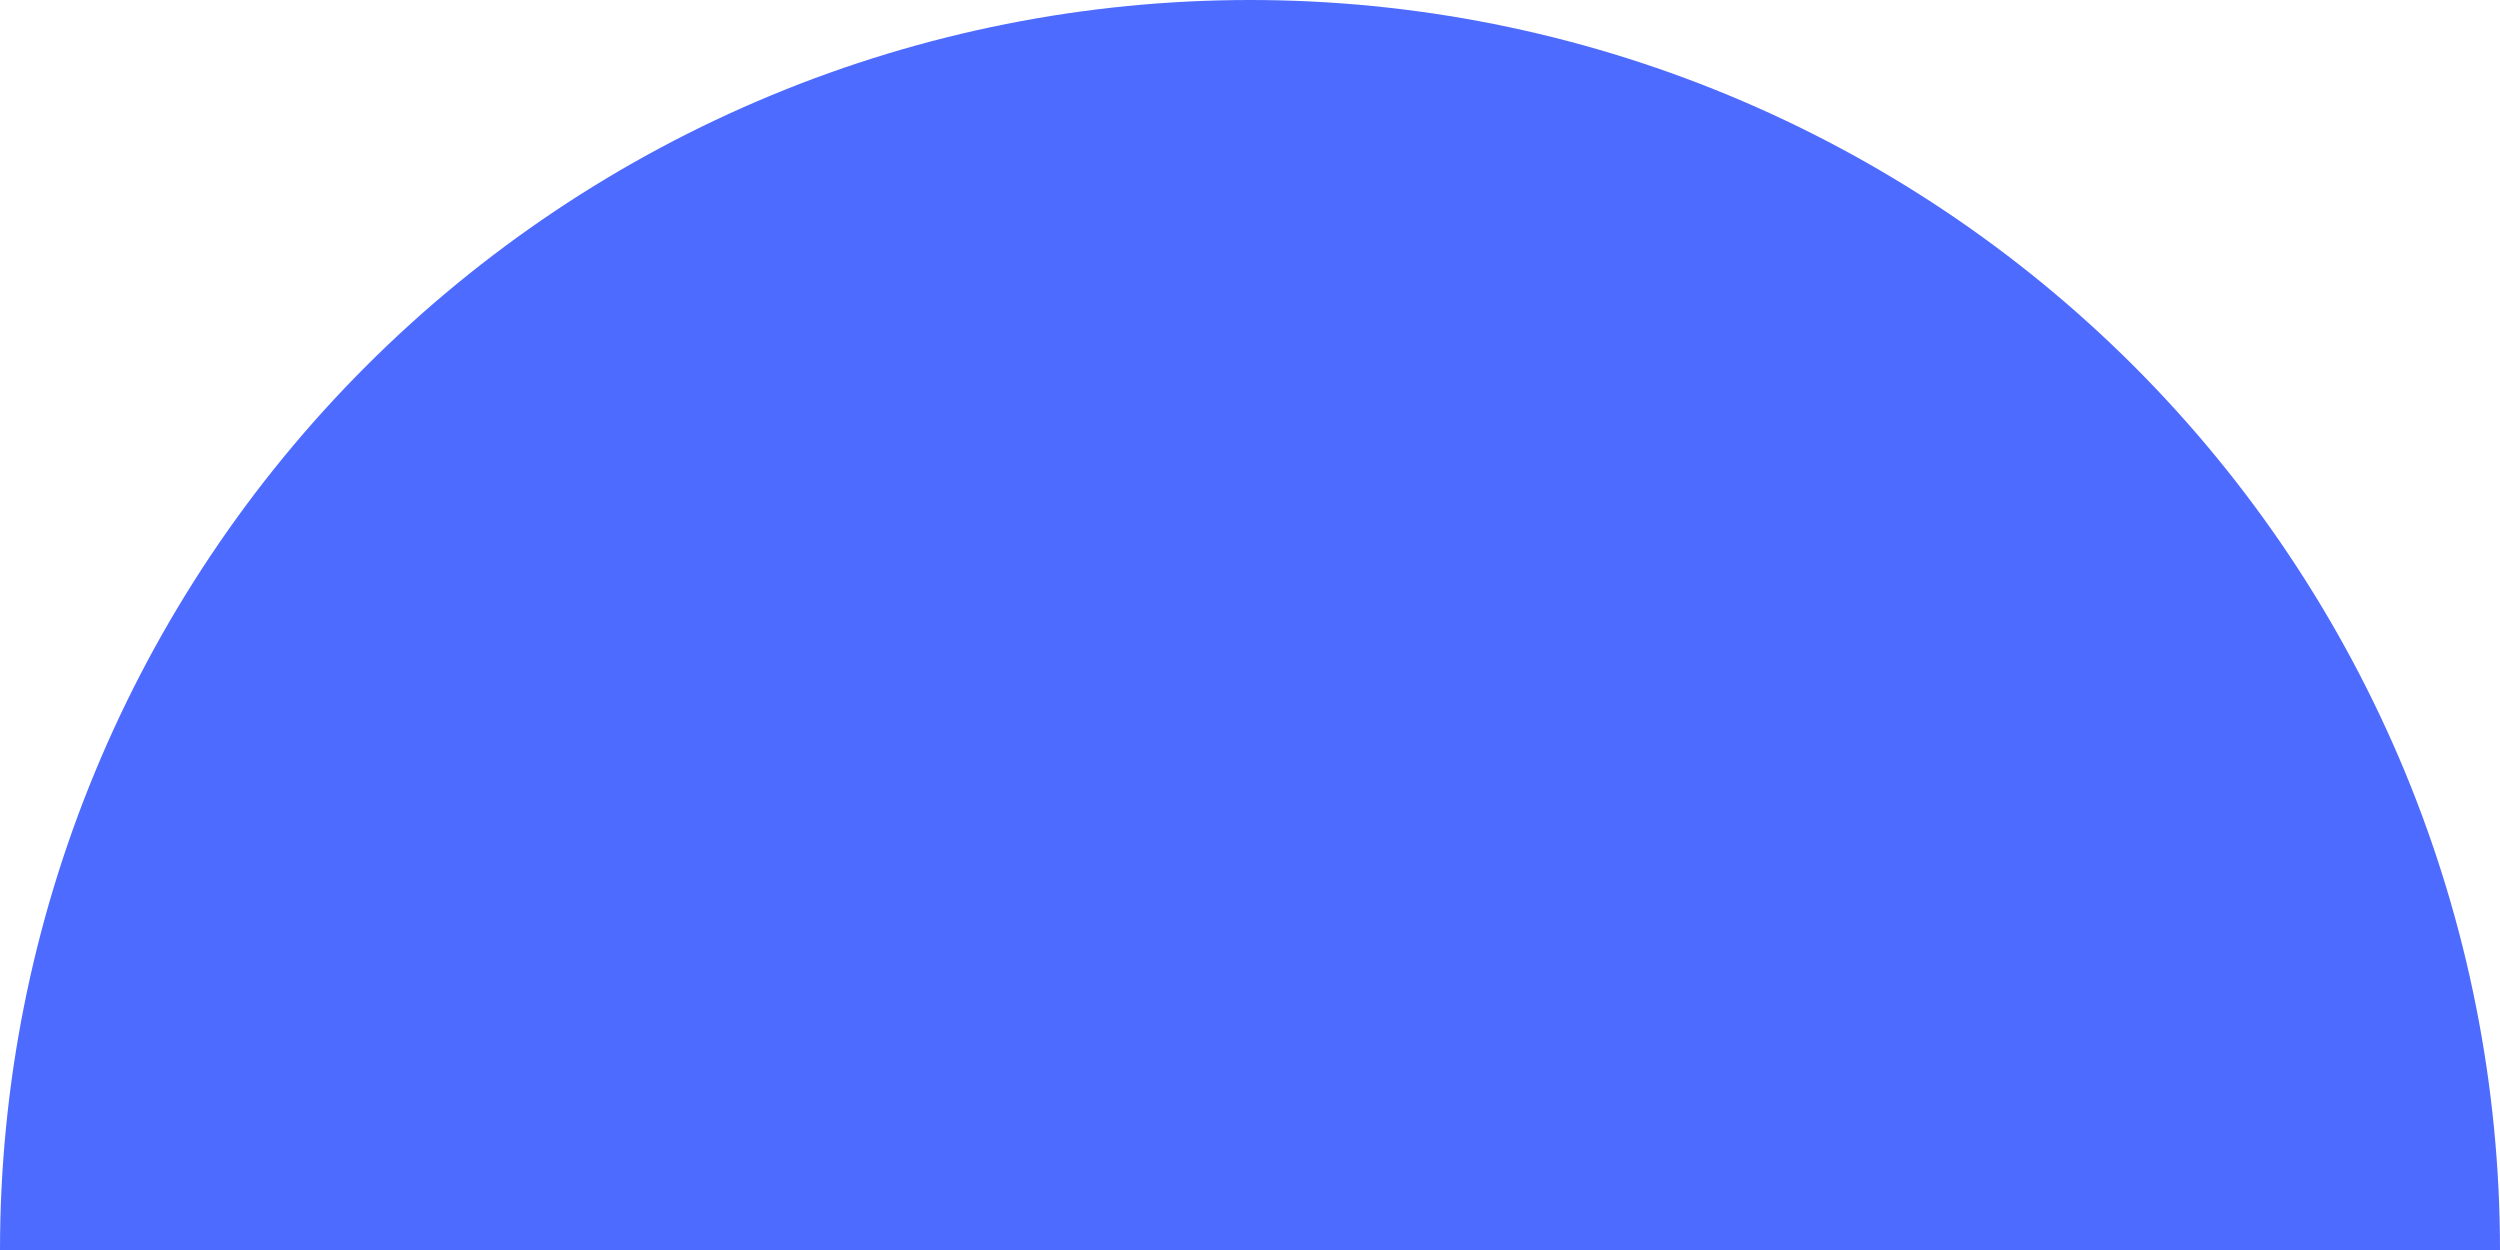
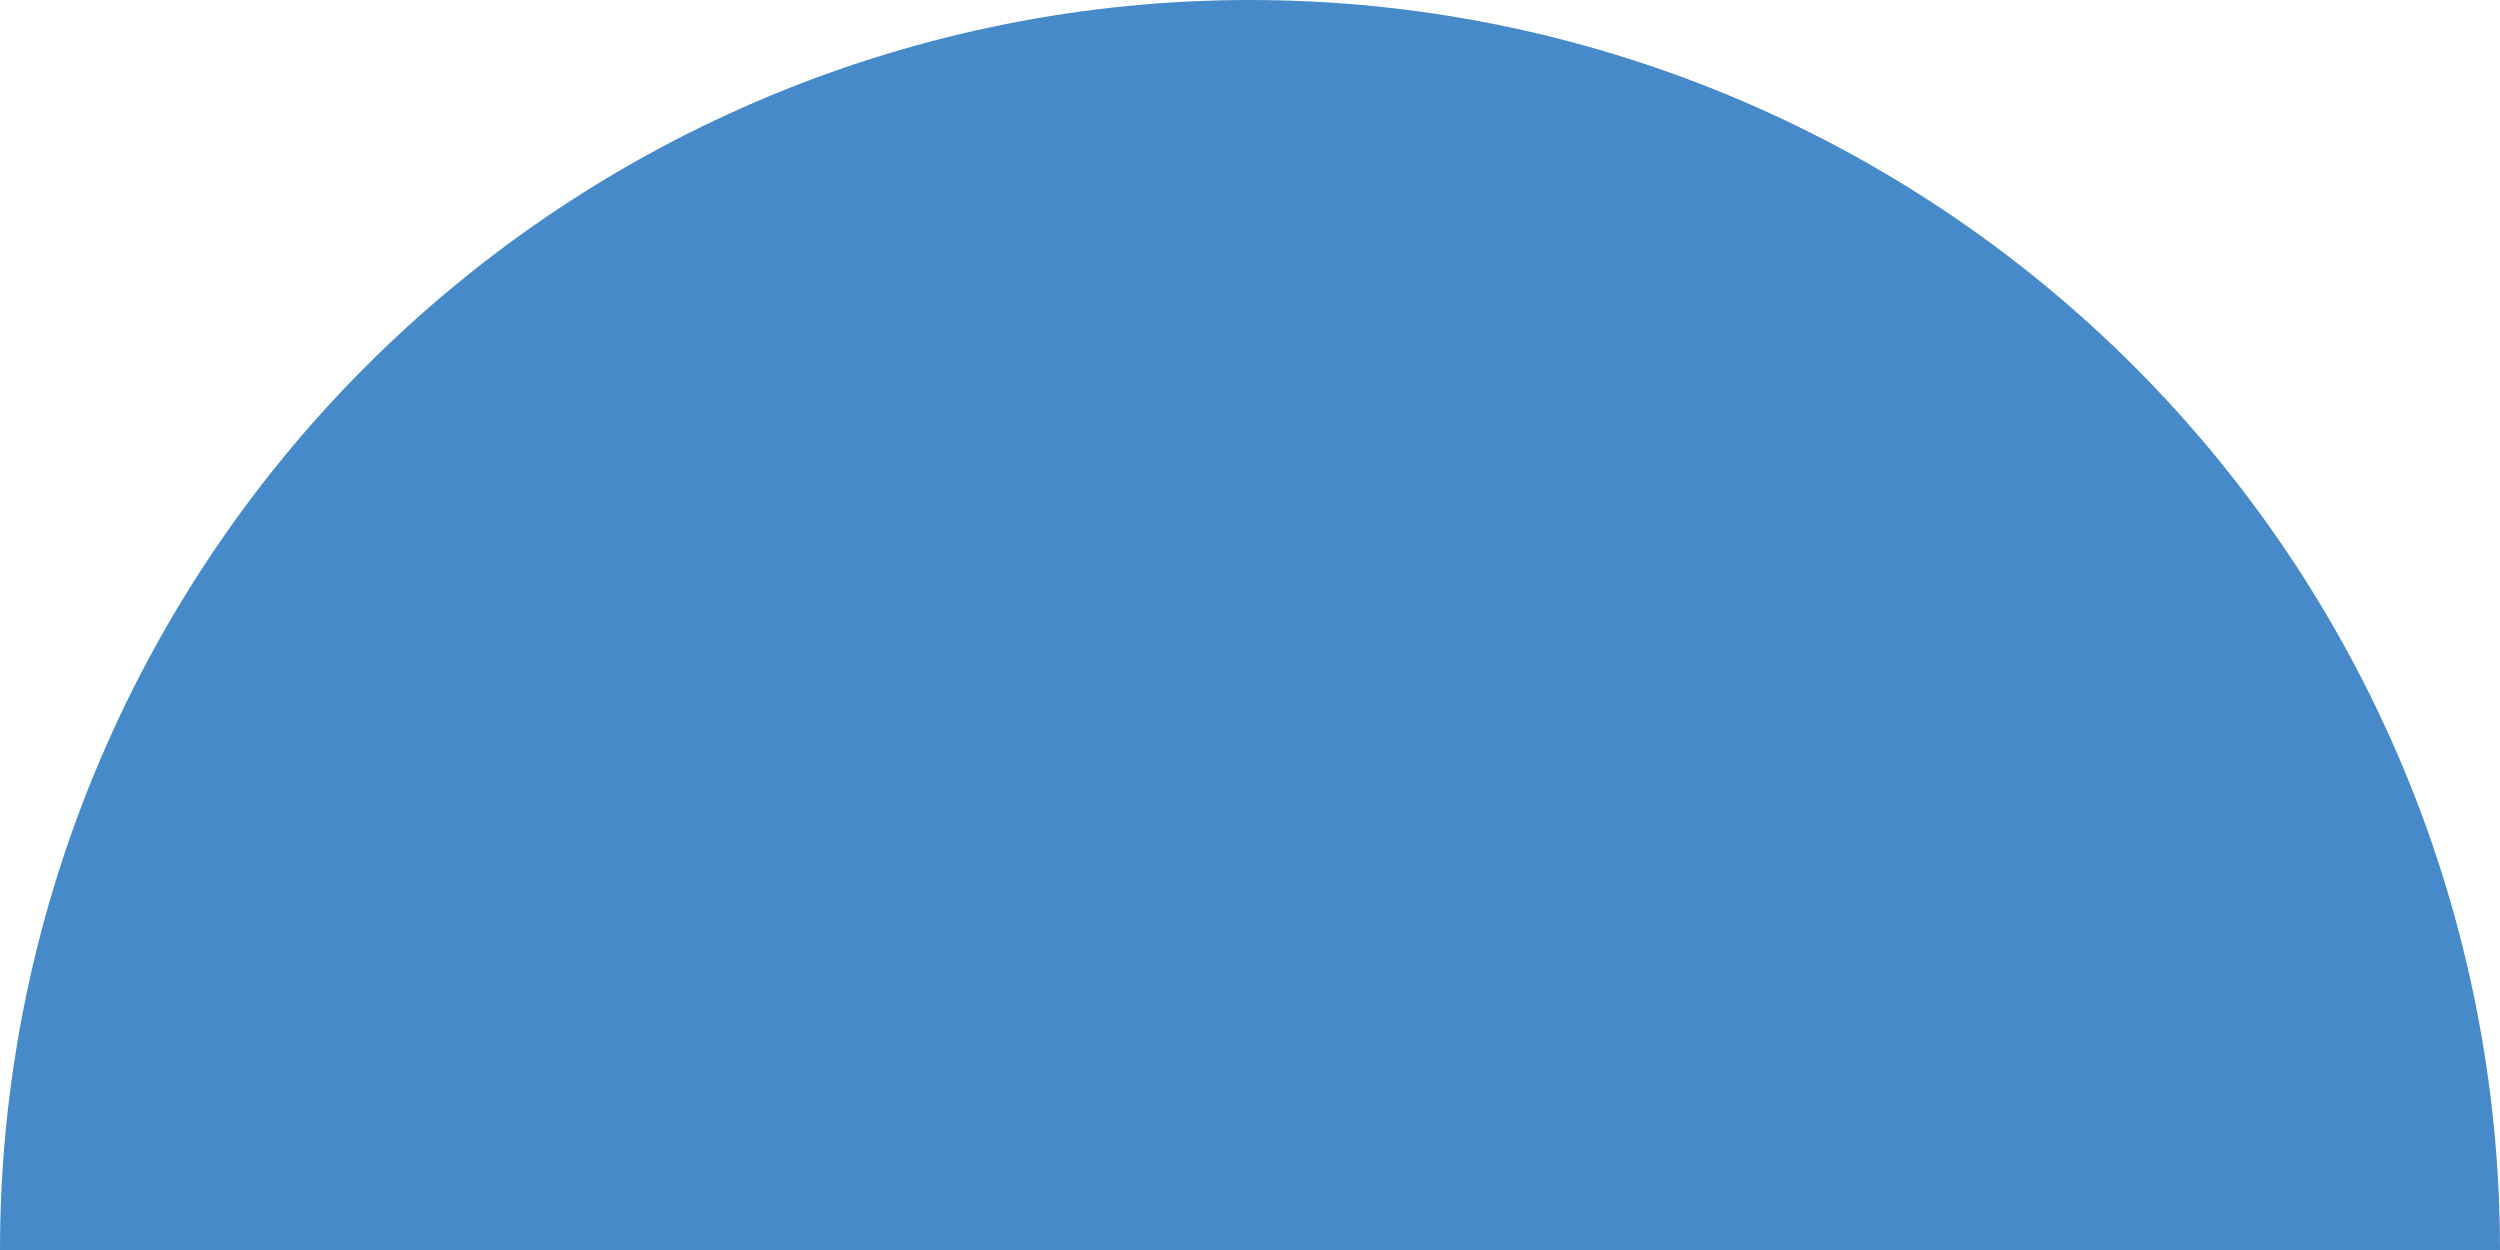
<svg xmlns="http://www.w3.org/2000/svg" width="198" height="99" viewBox="0 0 198 99" fill="none">
-   <path d="M198 99C198 85.999 195.439 73.125 190.464 61.114C185.489 49.103 178.197 38.189 169.004 28.996C159.811 19.803 148.897 12.511 136.886 7.536C124.874 2.56 112.001 -0 99 -0C85.999 -0 73.126 2.56 61.114 7.536C49.103 12.511 38.189 19.803 28.996 28.996C19.803 38.189 12.511 49.103 7.536 61.114C2.561 73.125 -1.13657e-06 85.999 0 99L198 99Z" fill="#4E6BFF" />
+   <path d="M198 99C198 85.999 195.439 73.125 190.464 61.114C185.489 49.103 178.197 38.189 169.004 28.996C159.811 19.803 148.897 12.511 136.886 7.536C124.874 2.56 112.001 -0 99 -0C85.999 -0 73.126 2.56 61.114 7.536C49.103 12.511 38.189 19.803 28.996 28.996C19.803 38.189 12.511 49.103 7.536 61.114C2.561 73.125 -1.13657e-06 85.999 0 99L198 99Z" fill="#478AC9" />
</svg>
